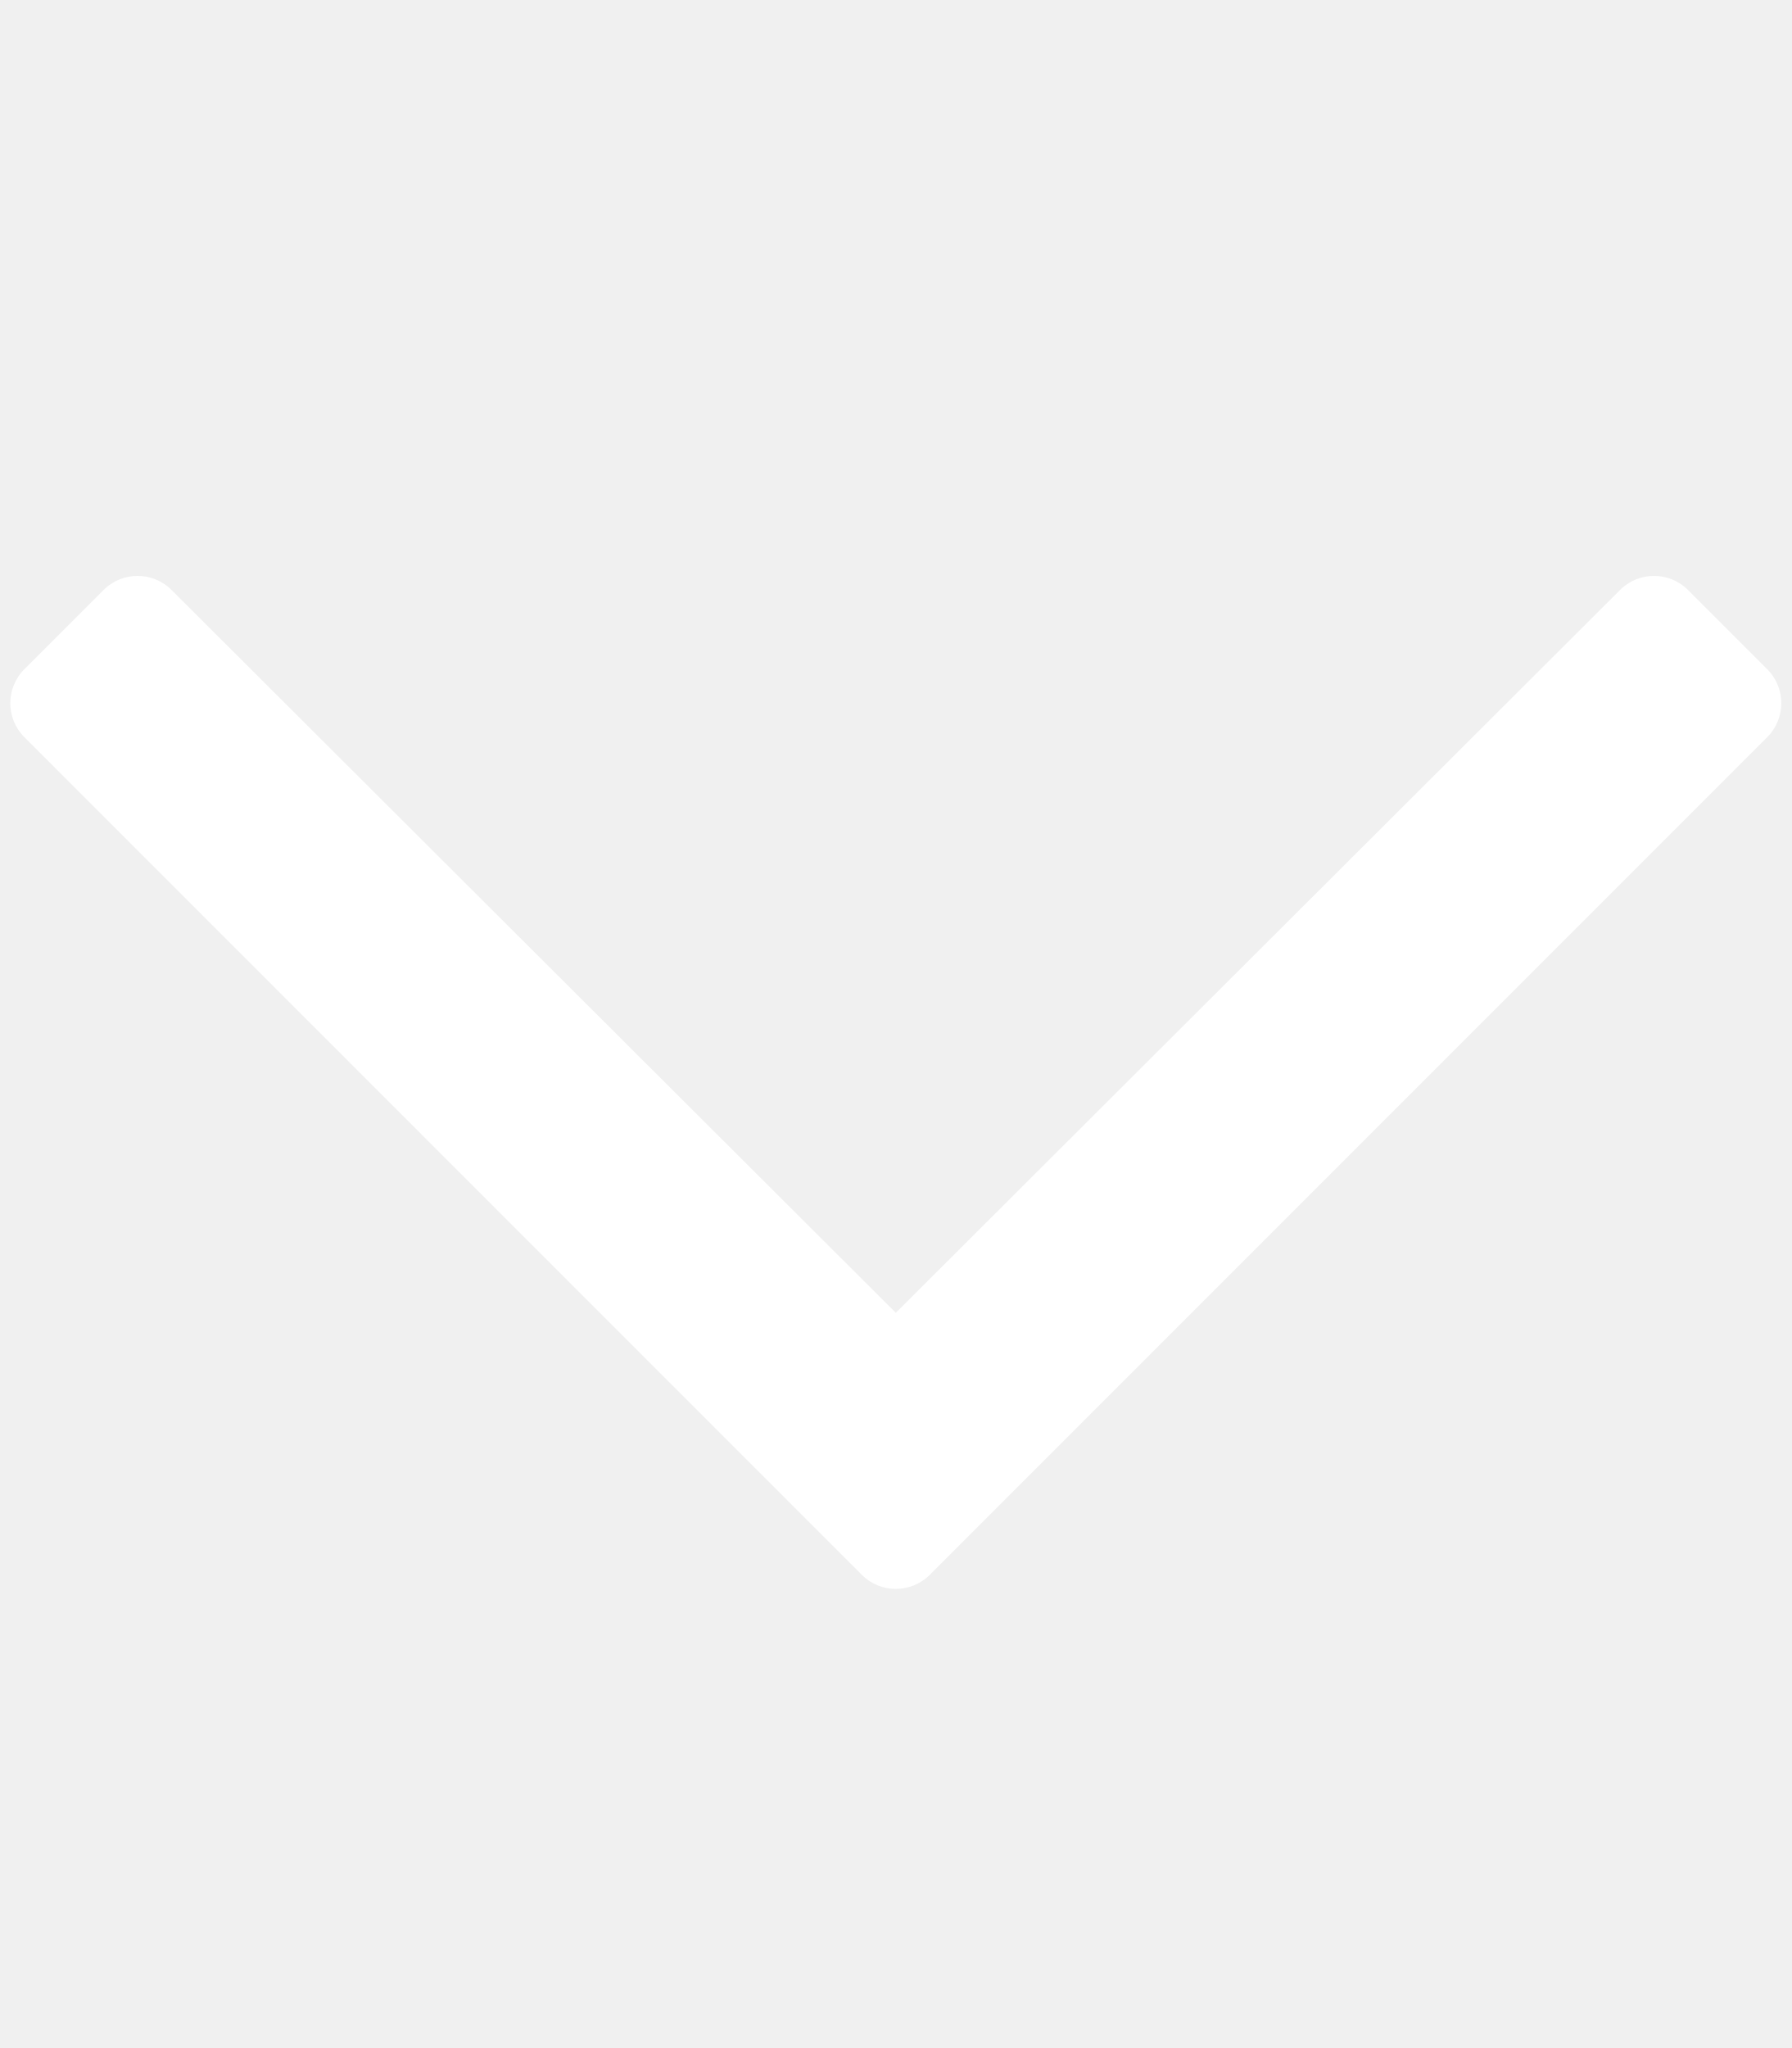
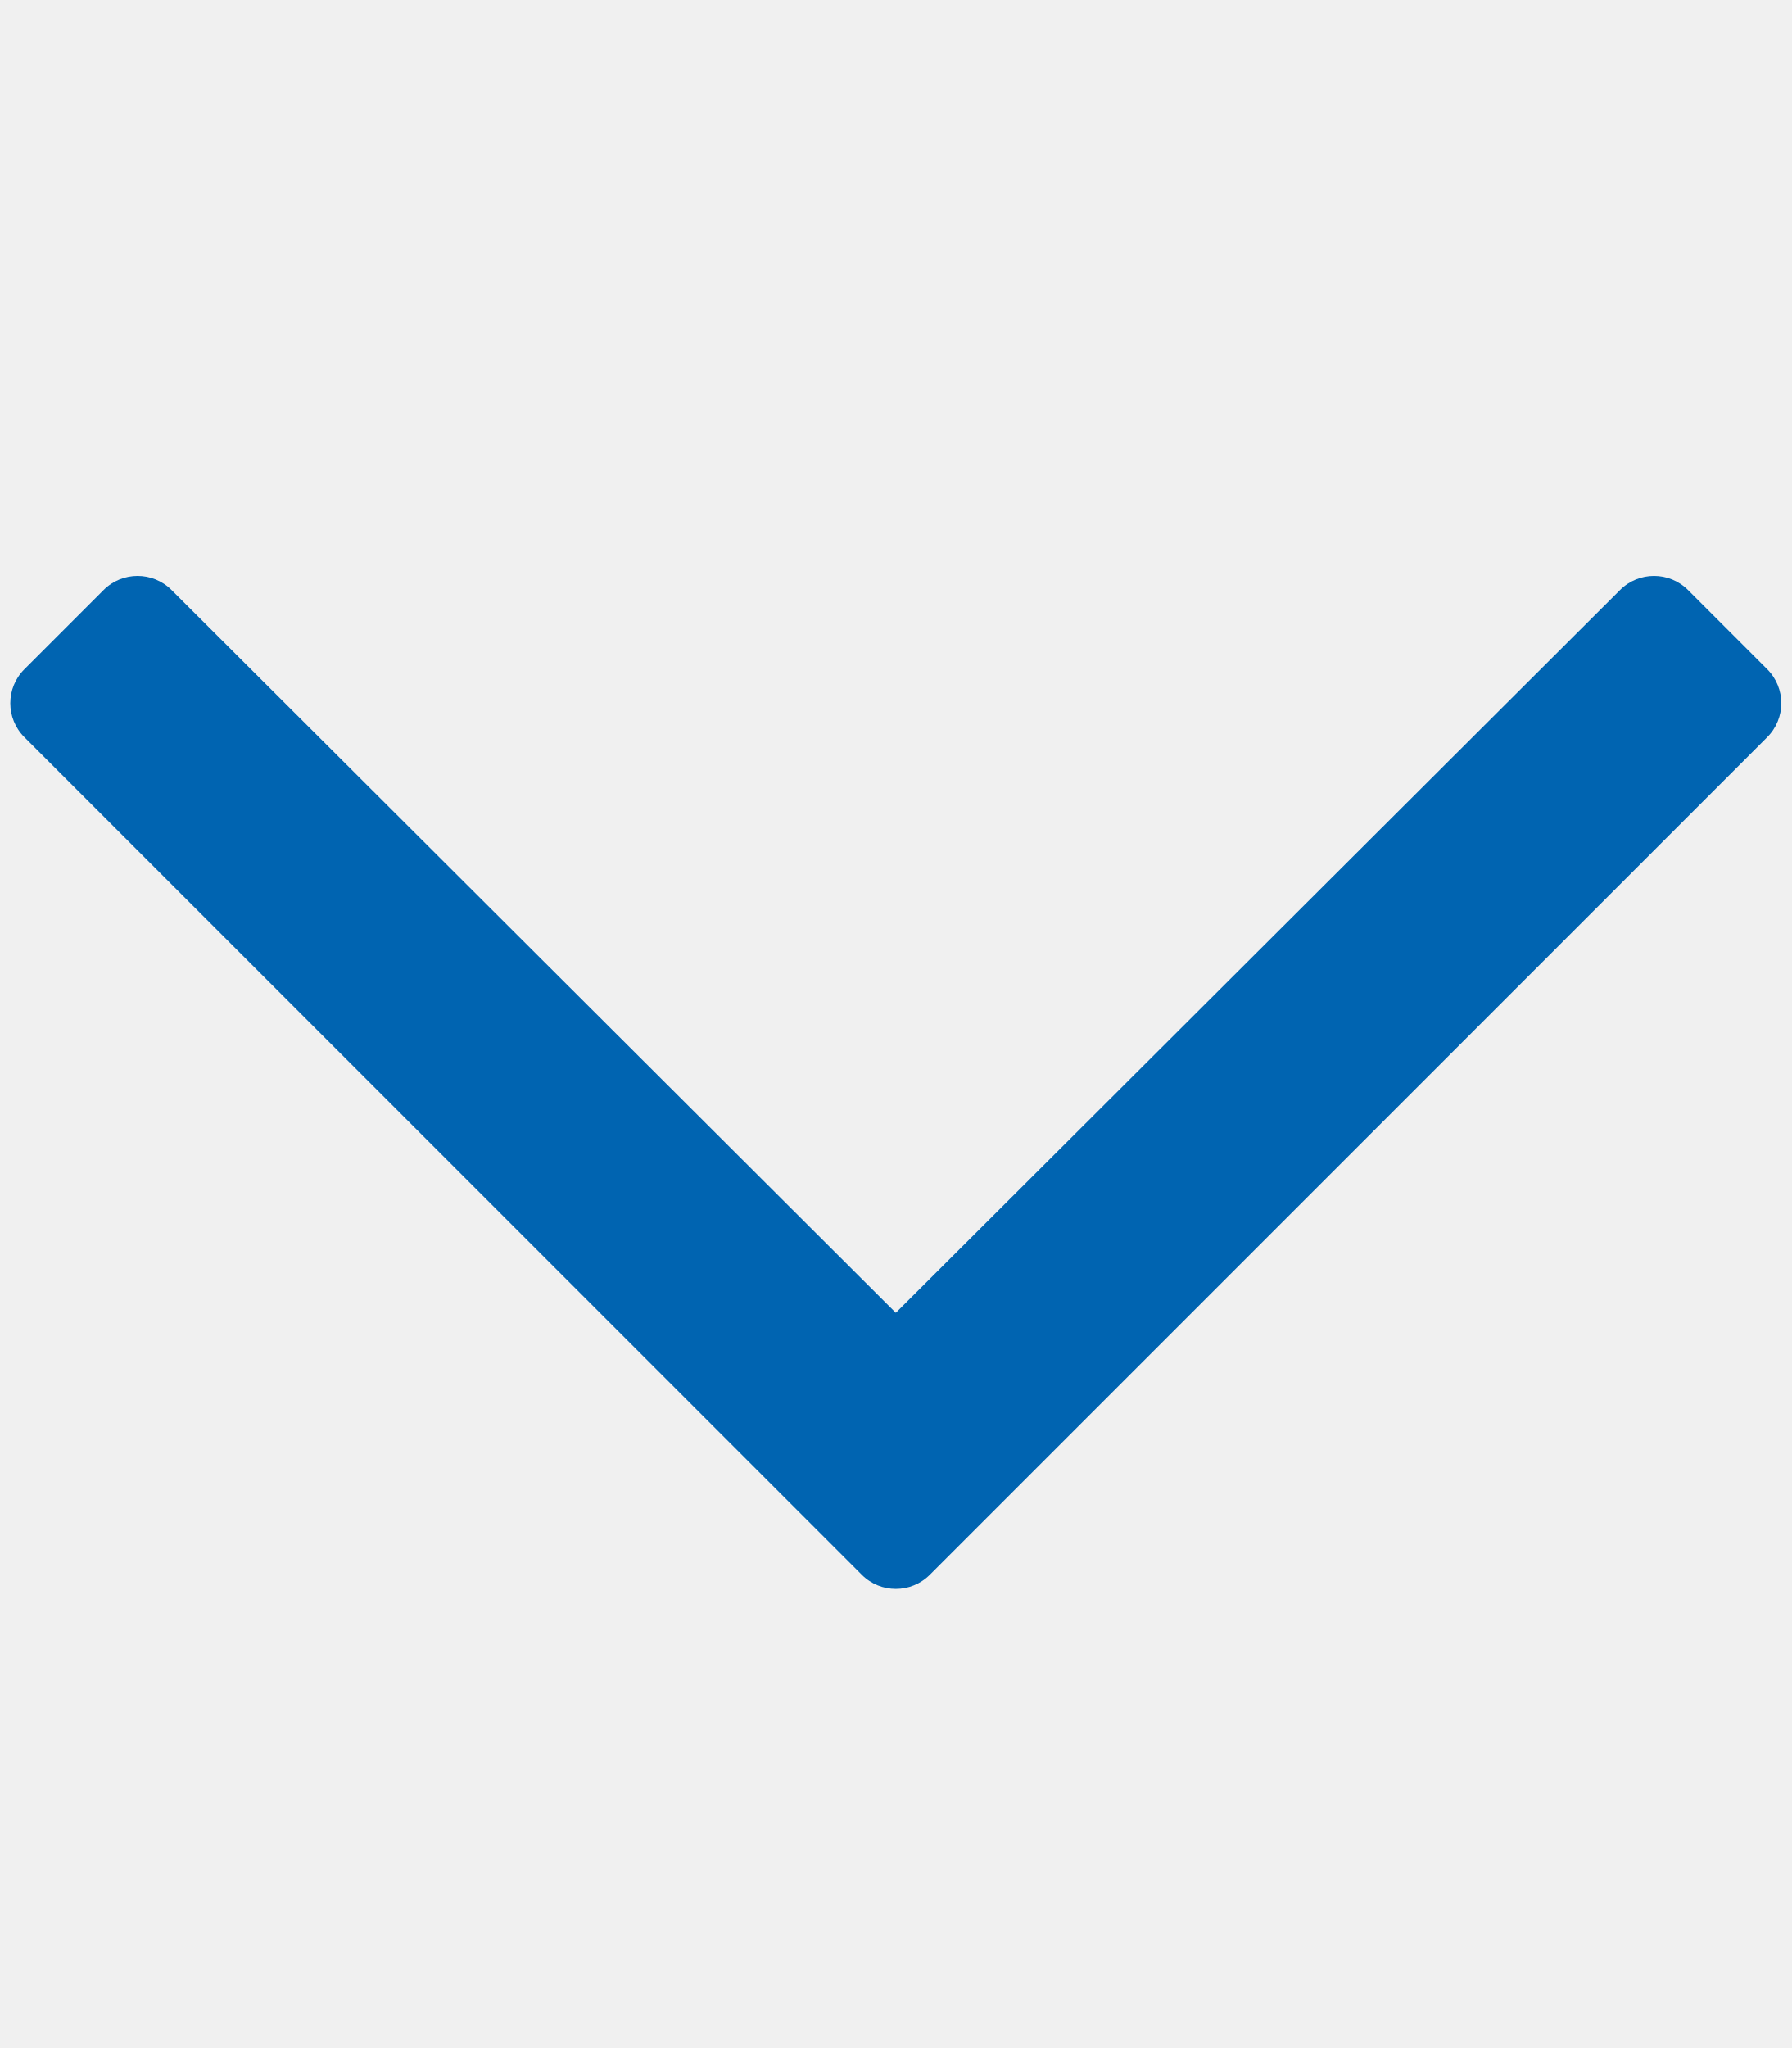
- <svg xmlns="http://www.w3.org/2000/svg" viewBox="0 0 448 512" fill="#ffffff">
+ <svg xmlns="http://www.w3.org/2000/svg" viewBox="0 0 448 512" fill="#0064b1">
  <path d="M441.9 167.3l-19.8-19.8c-4.7-4.7-12.3-4.7-17 0L224 328.2 42.9 147.5c-4.7-4.7-12.3-4.7-17 0L6.1 167.3c-4.7 4.7-4.7 12.3 0 17l209.4 209.4c4.7 4.7 12.3 4.7 17 0l209.4-209.4c4.7-4.7 4.7-12.3 0-17z" />
</svg>
